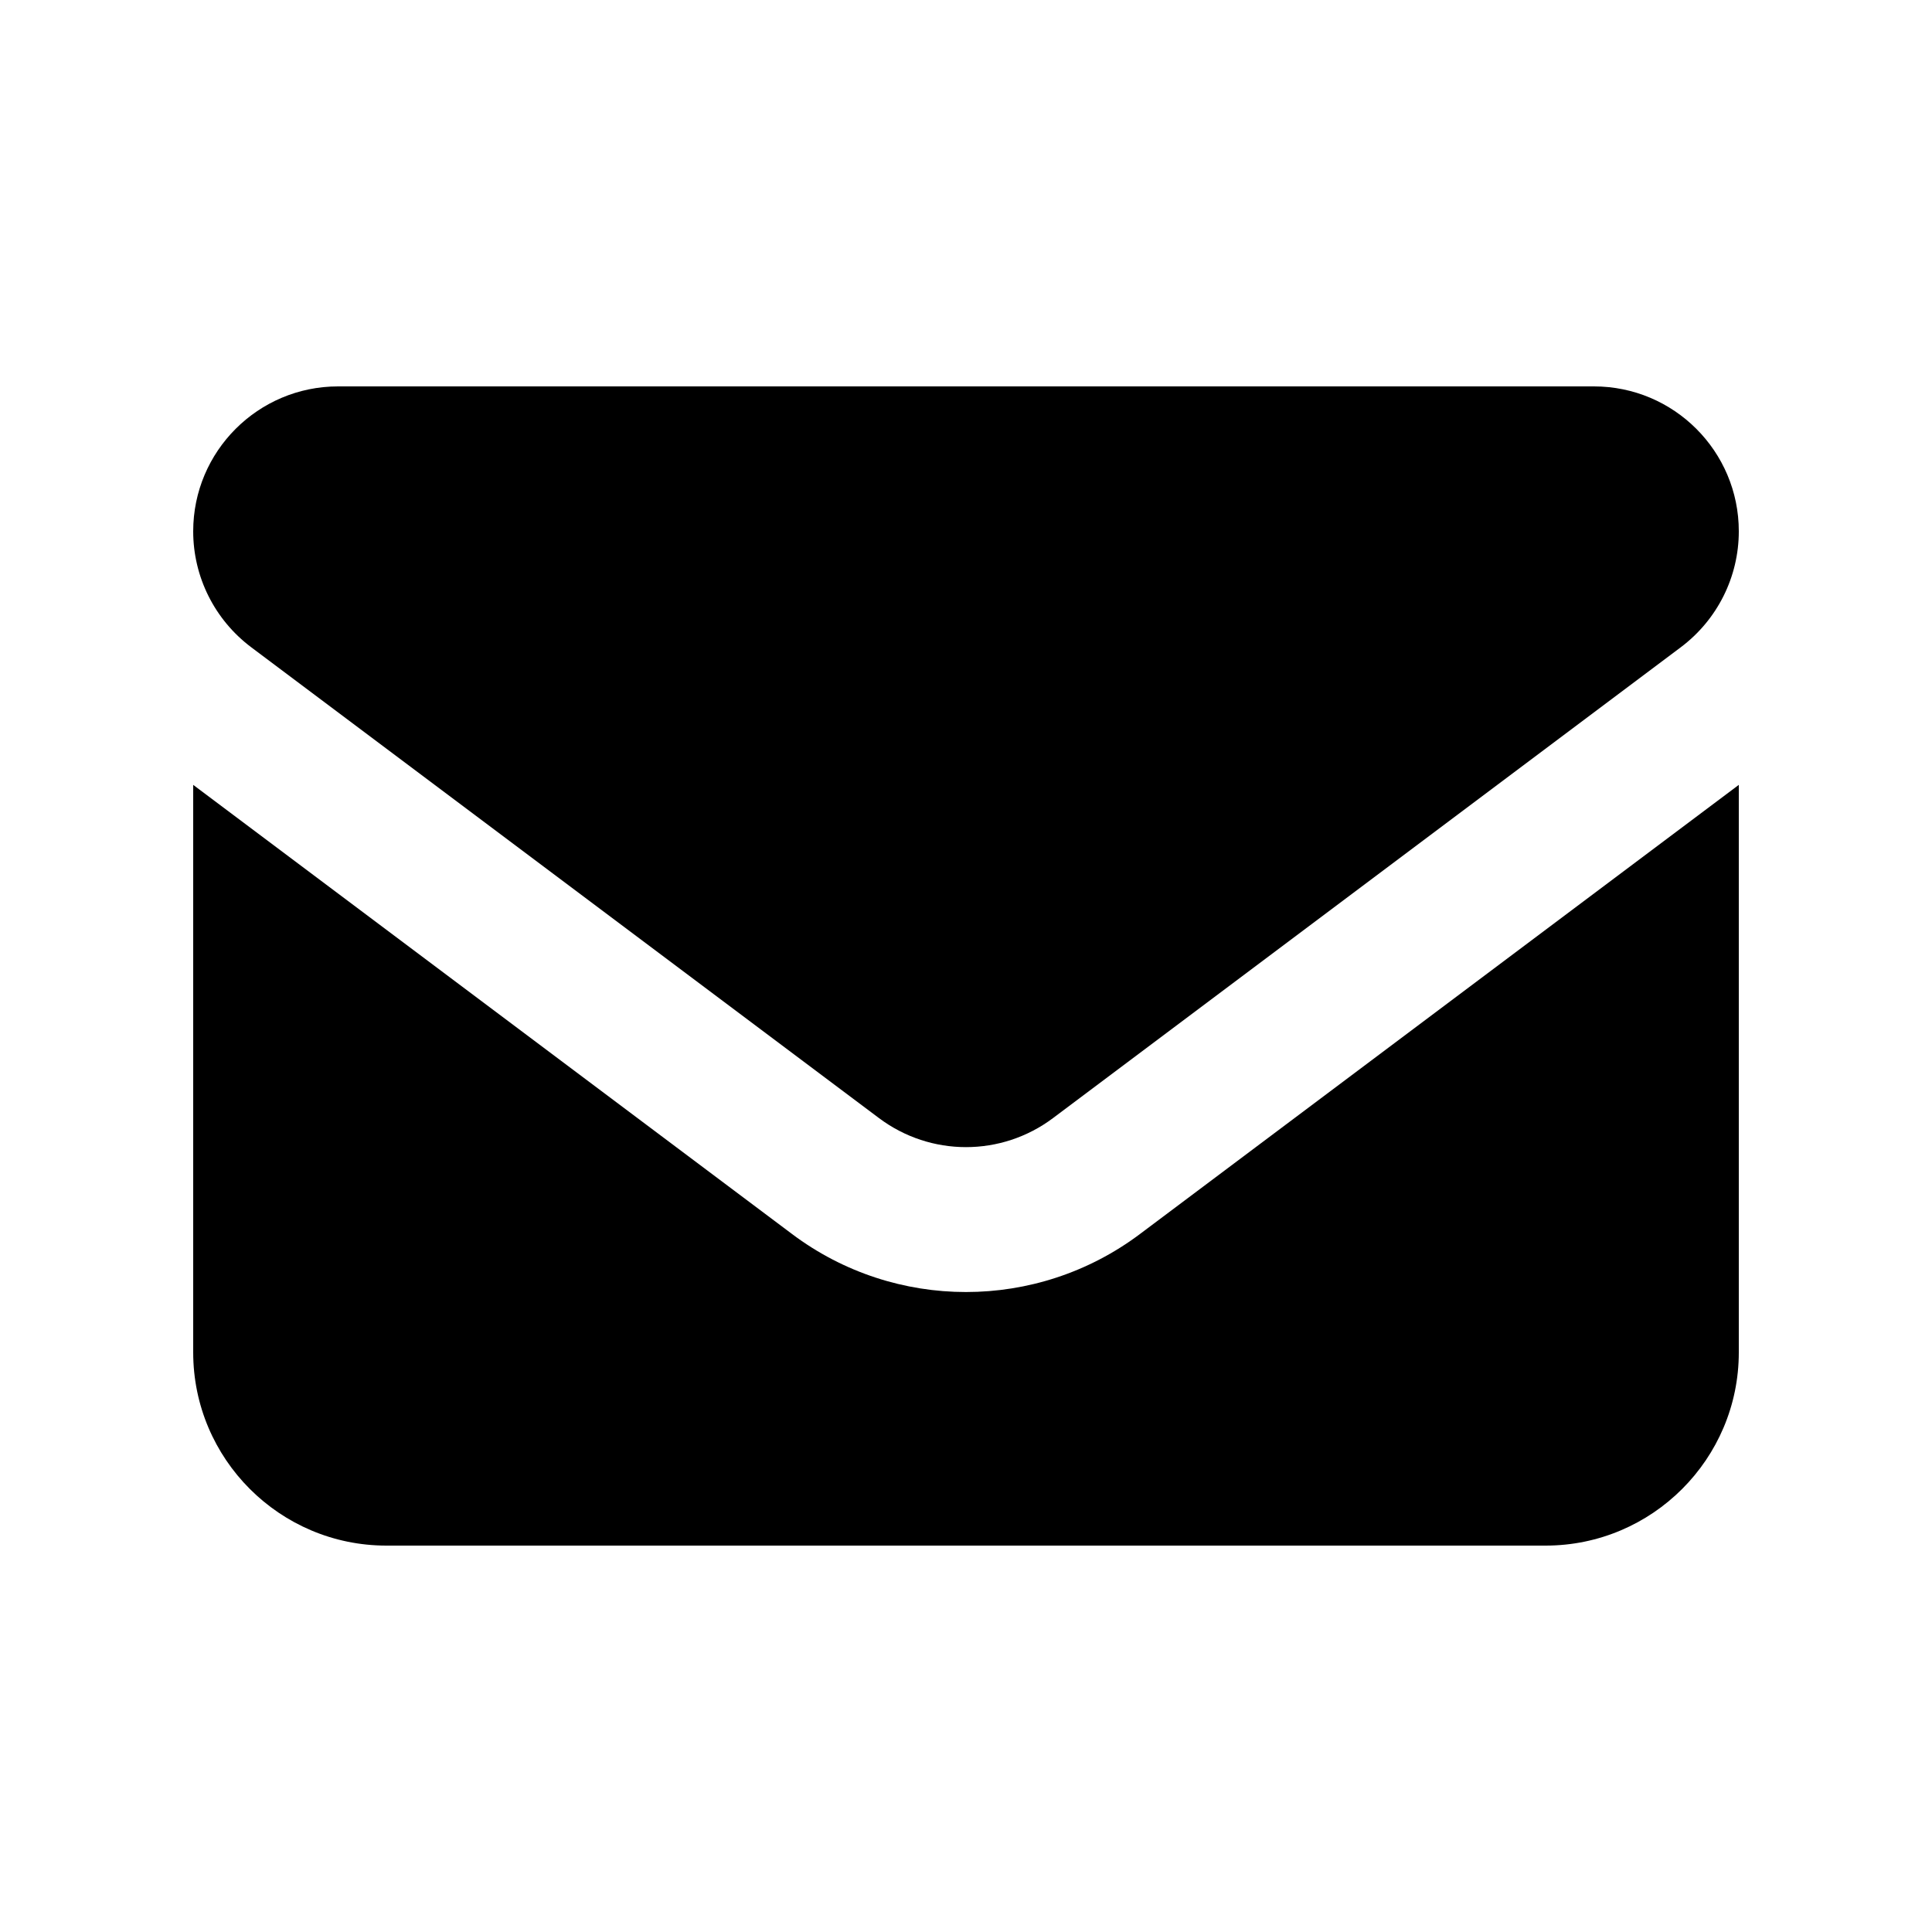
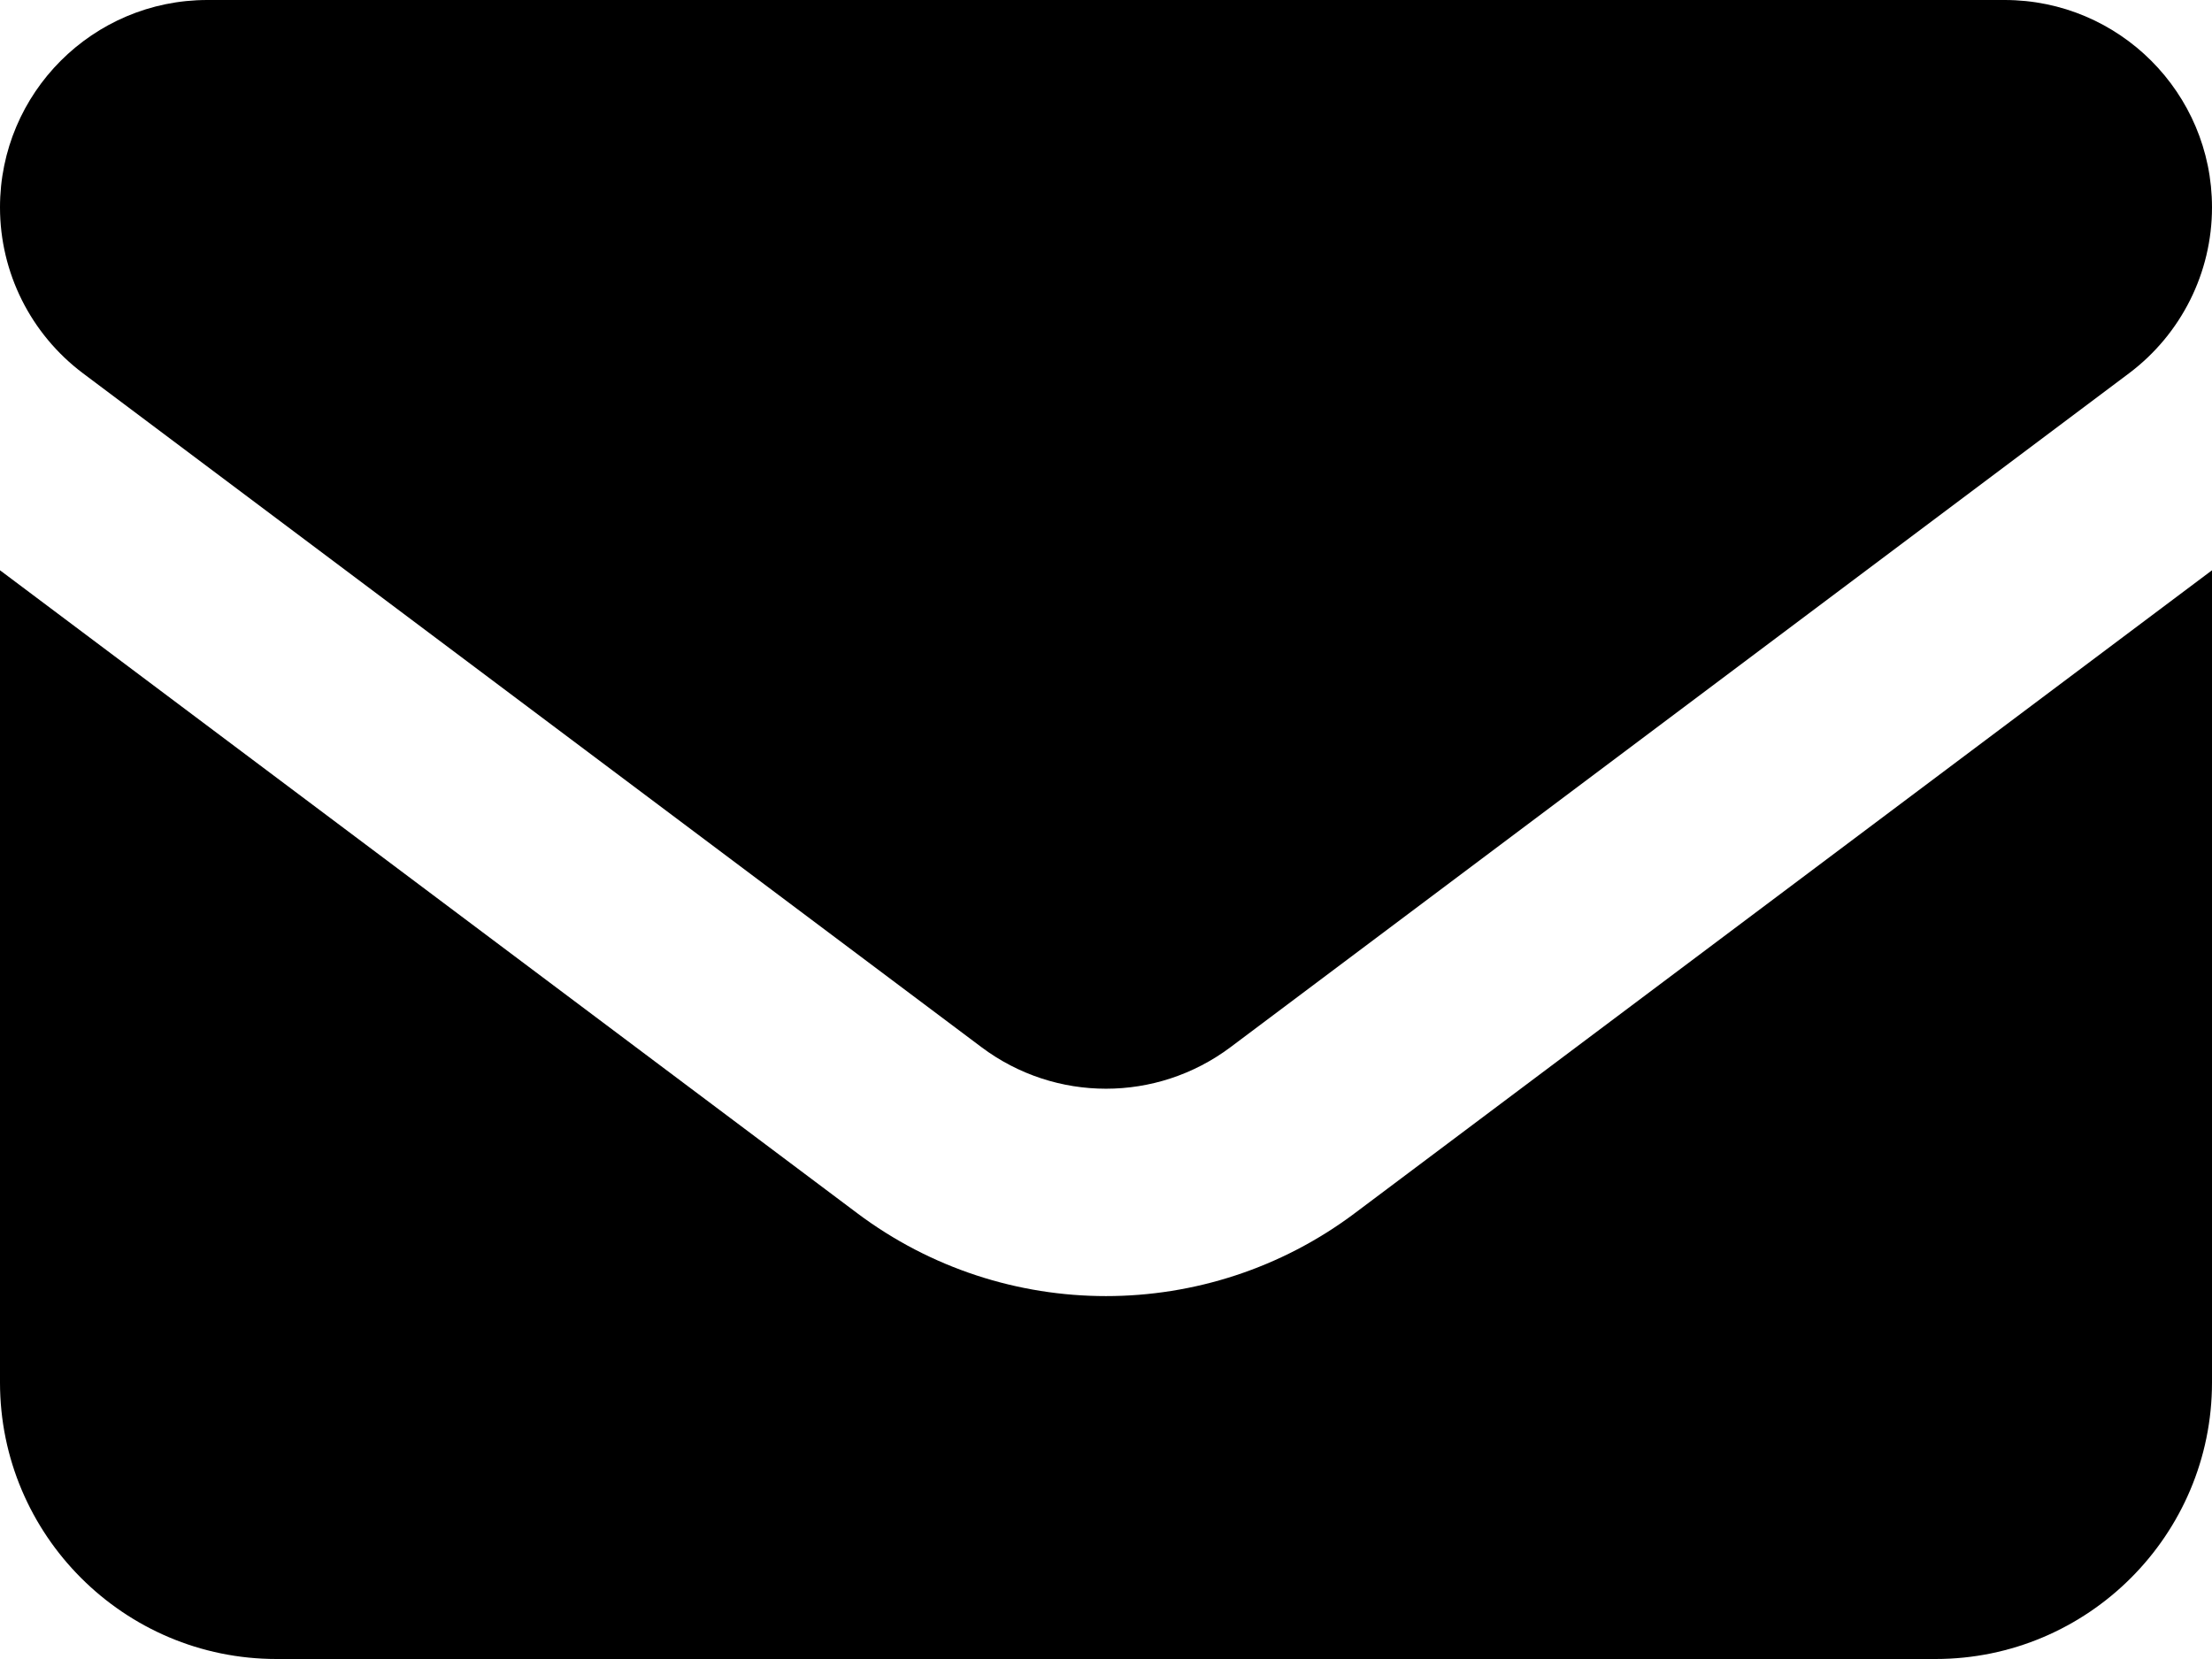
- <svg xmlns="http://www.w3.org/2000/svg" viewBox="0 0 640 640">
+ <svg xmlns="http://www.w3.org/2000/svg" viewBox="64 128 512 384">
  <path d="M112 128C85.5 128 64 149.5 64 176C64 191.1 71.1 205.3 83.2 214.4L291.2 370.4C308.3 383.2 331.7 383.2 348.8 370.4L556.8 214.4C568.9 205.3 576 191.1 576 176C576 149.5 554.5 128 528 128L112 128zM64 260L64 448C64 483.3 92.7 512 128 512L512 512C547.3 512 576 483.3 576 448L576 260L377.6 408.8C343.5 434.4 296.5 434.4 262.4 408.8L64 260z" />
</svg>
